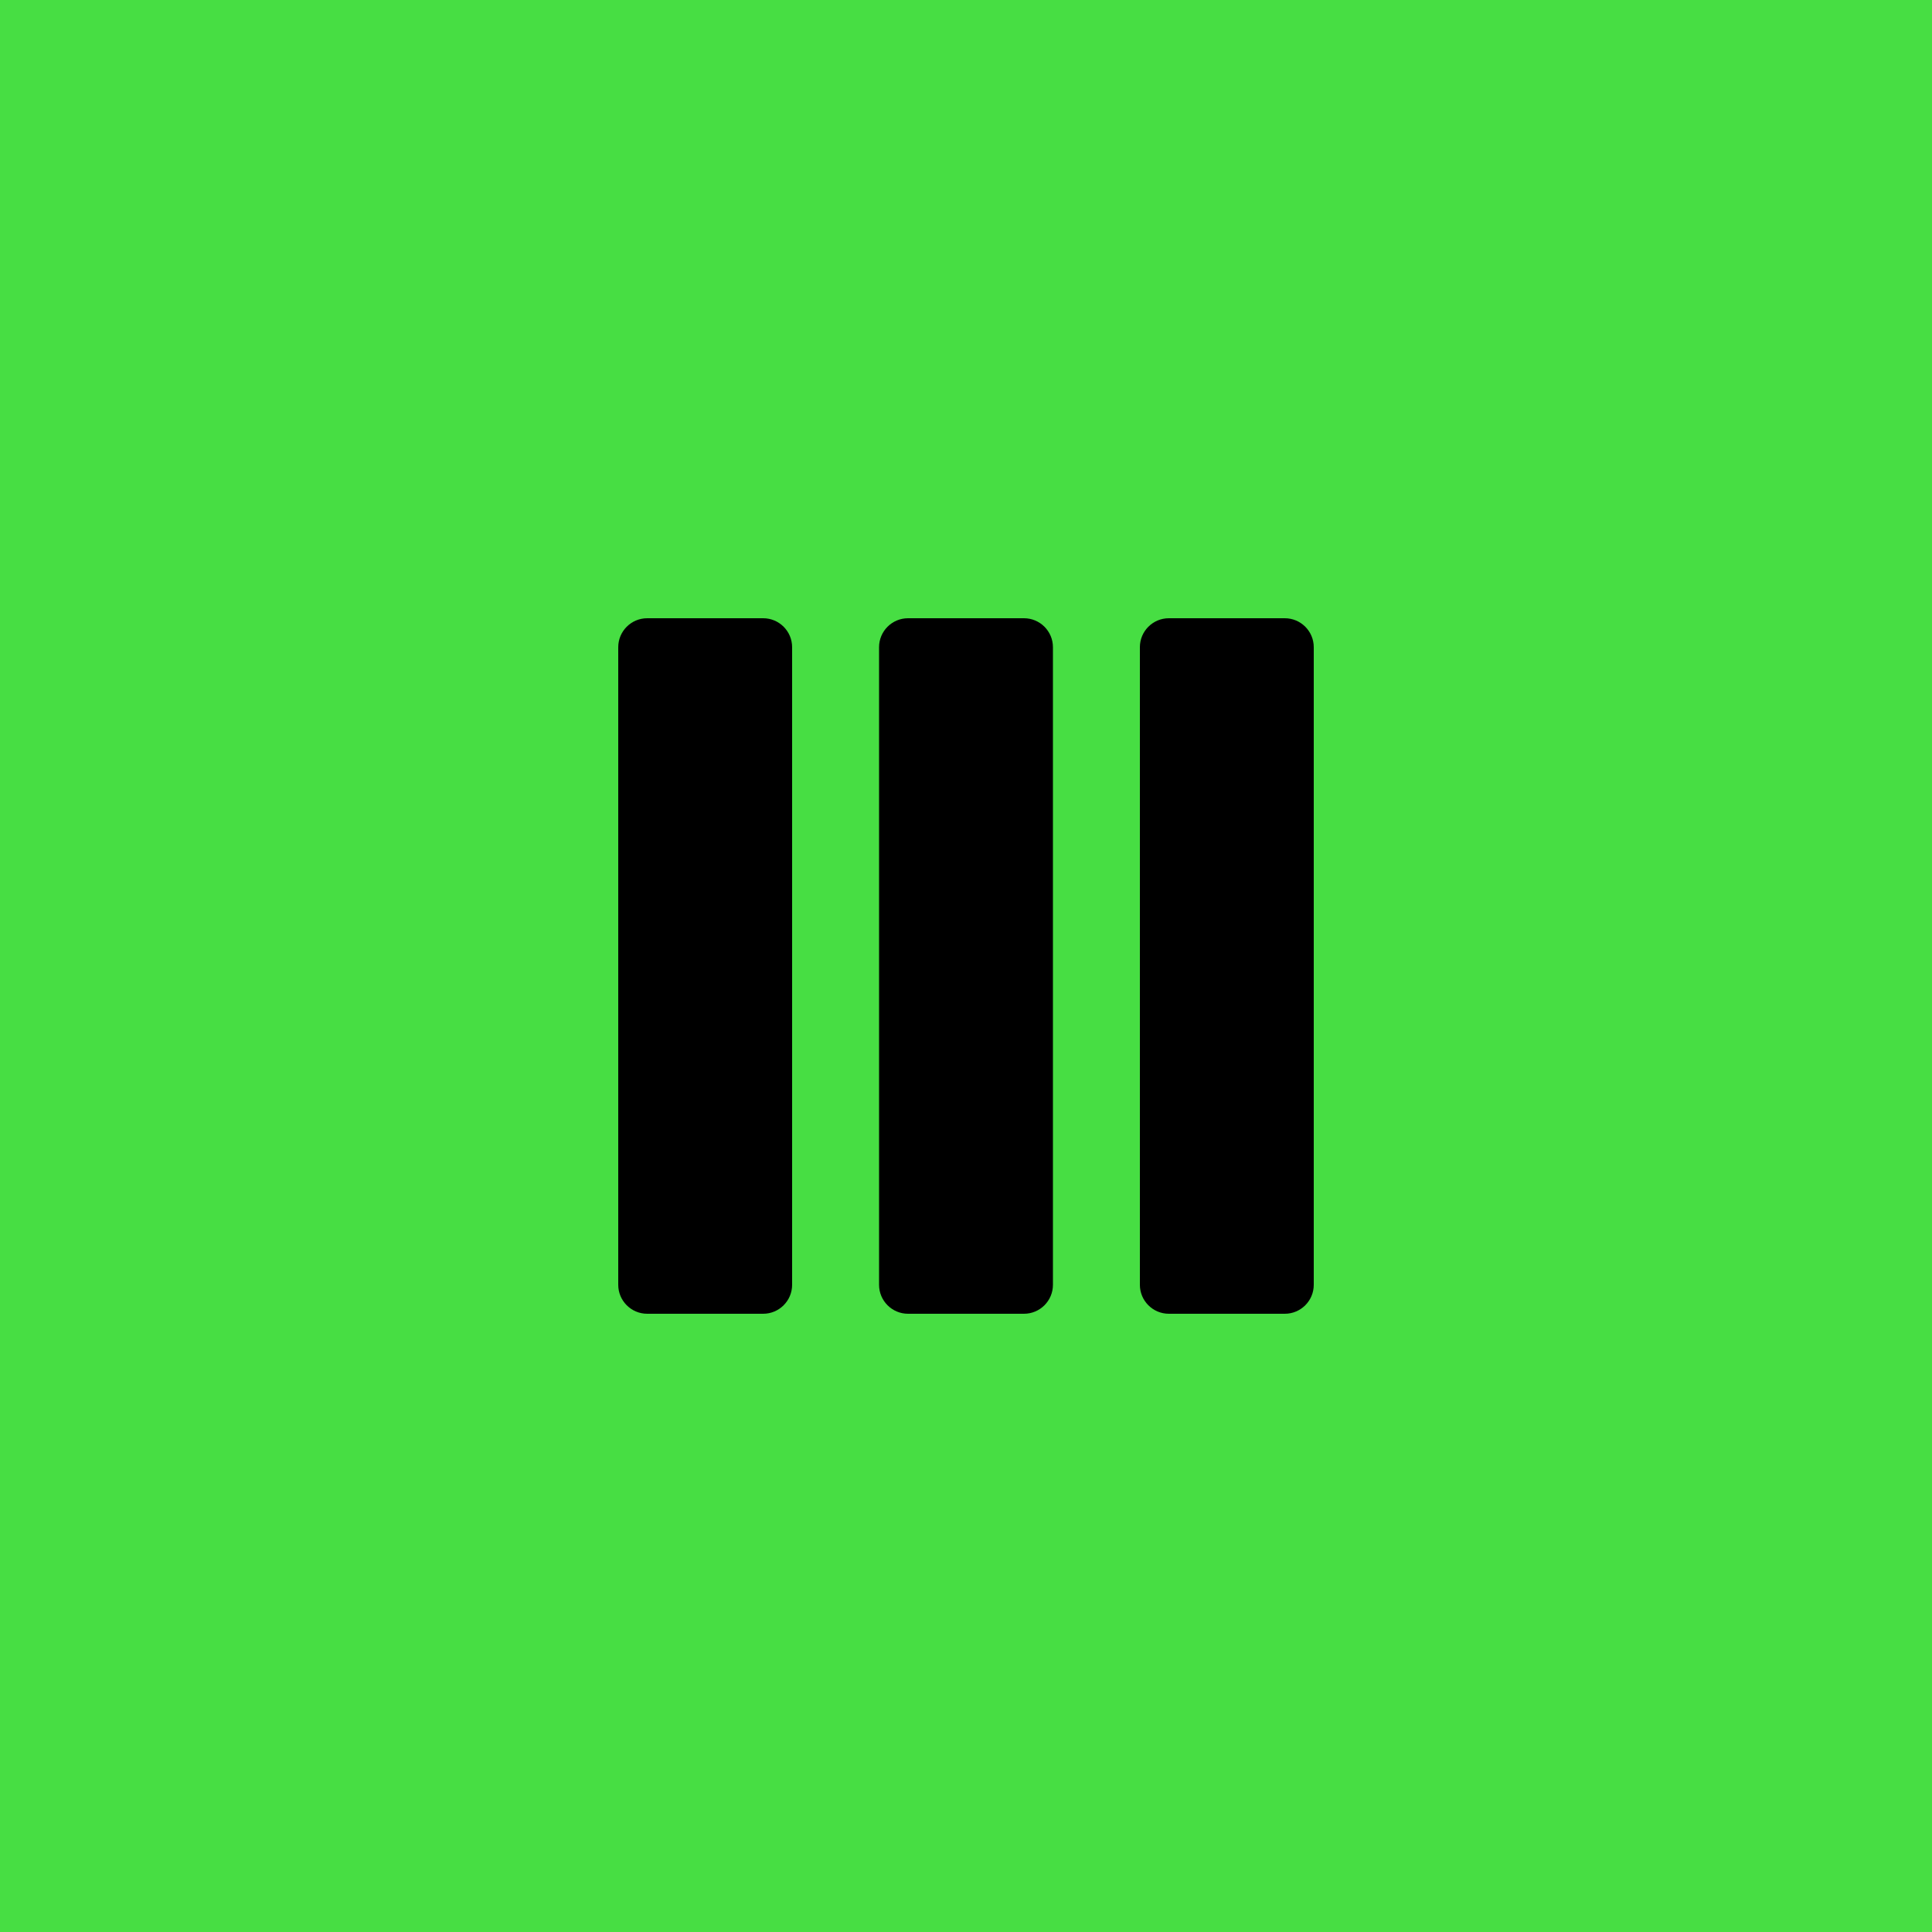
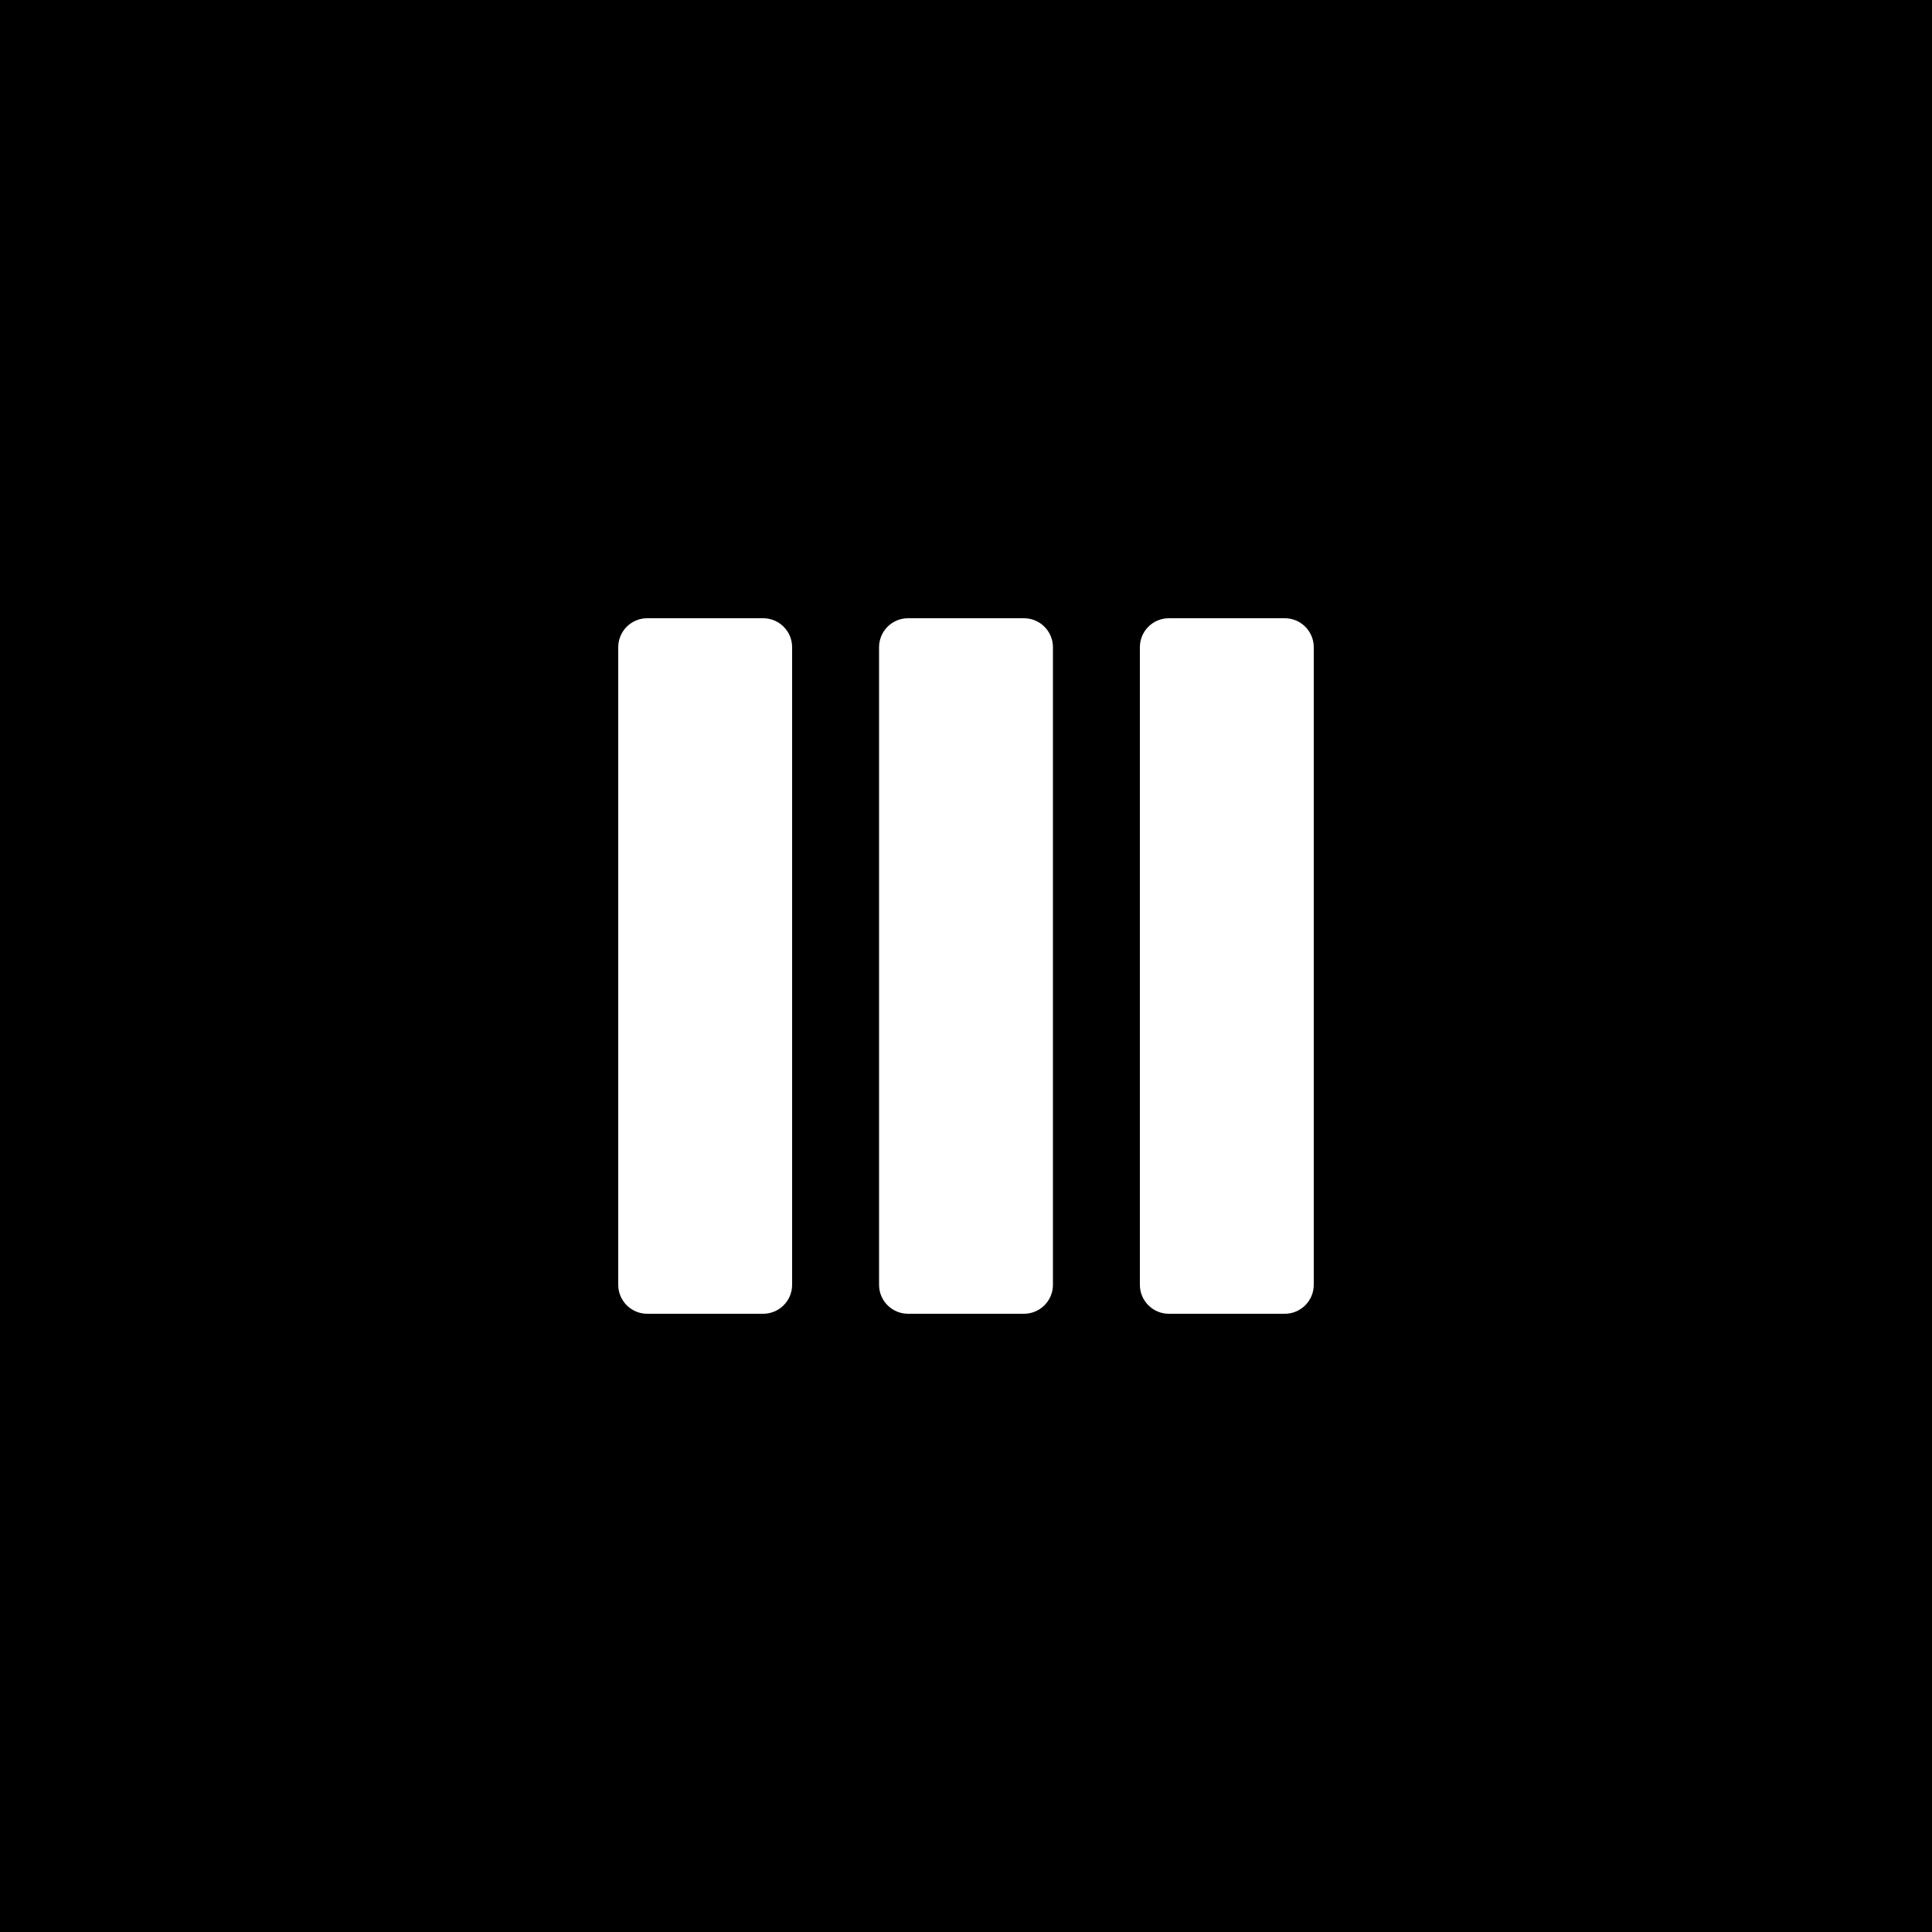
<svg xmlns="http://www.w3.org/2000/svg" viewBox="0 0 400 400" width="400" height="400">
-   <rect width="400" height="400" fill="#47DE43" />
-   <rect x="128" y="128" width="36" height="144" rx="6" fill="#000000" />
-   <rect x="182" y="128" width="36" height="144" rx="6" fill="#000000" />
-   <rect x="236" y="128" width="36" height="144" rx="6" fill="#000000" />
+   <rect width="400" height="400" fill="#000000" />
+   <rect x="128" y="128" width="36" height="144" rx="6" fill="#ffffff" />
+   <rect x="182" y="128" width="36" height="144" rx="6" fill="#ffffff" />
+   <rect x="236" y="128" width="36" height="144" rx="6" fill="#ffffff" />
</svg>
